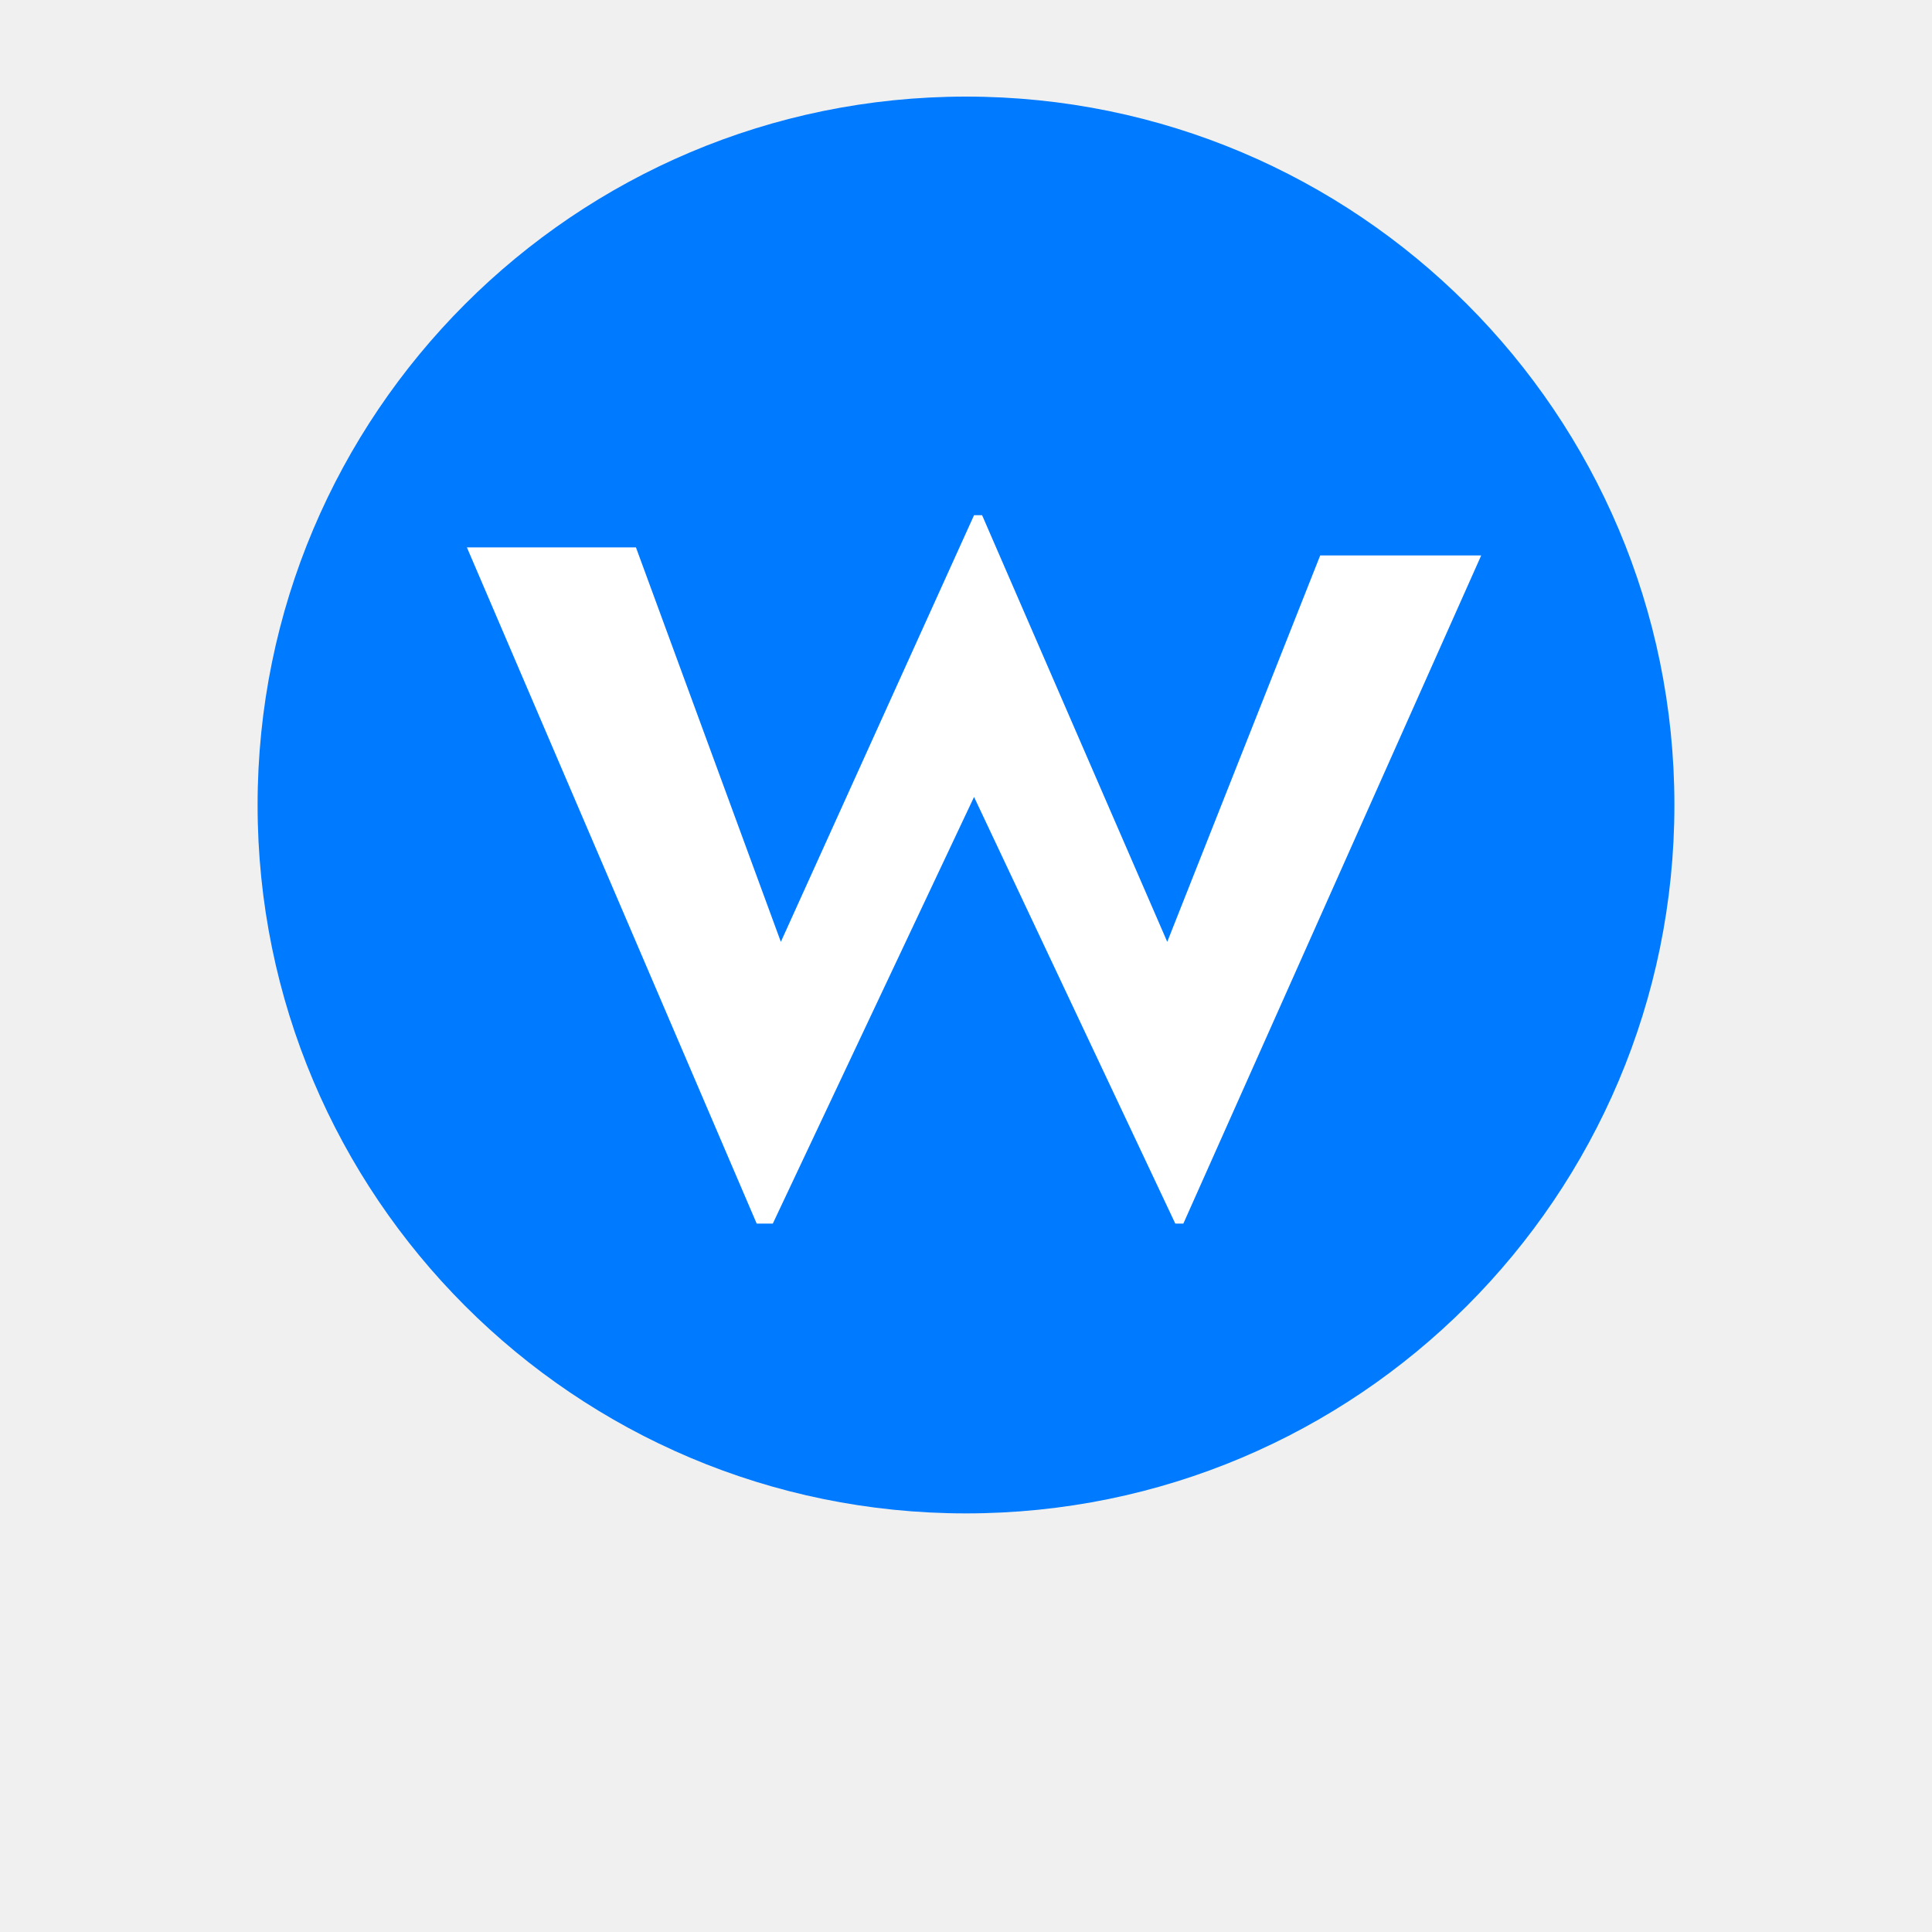
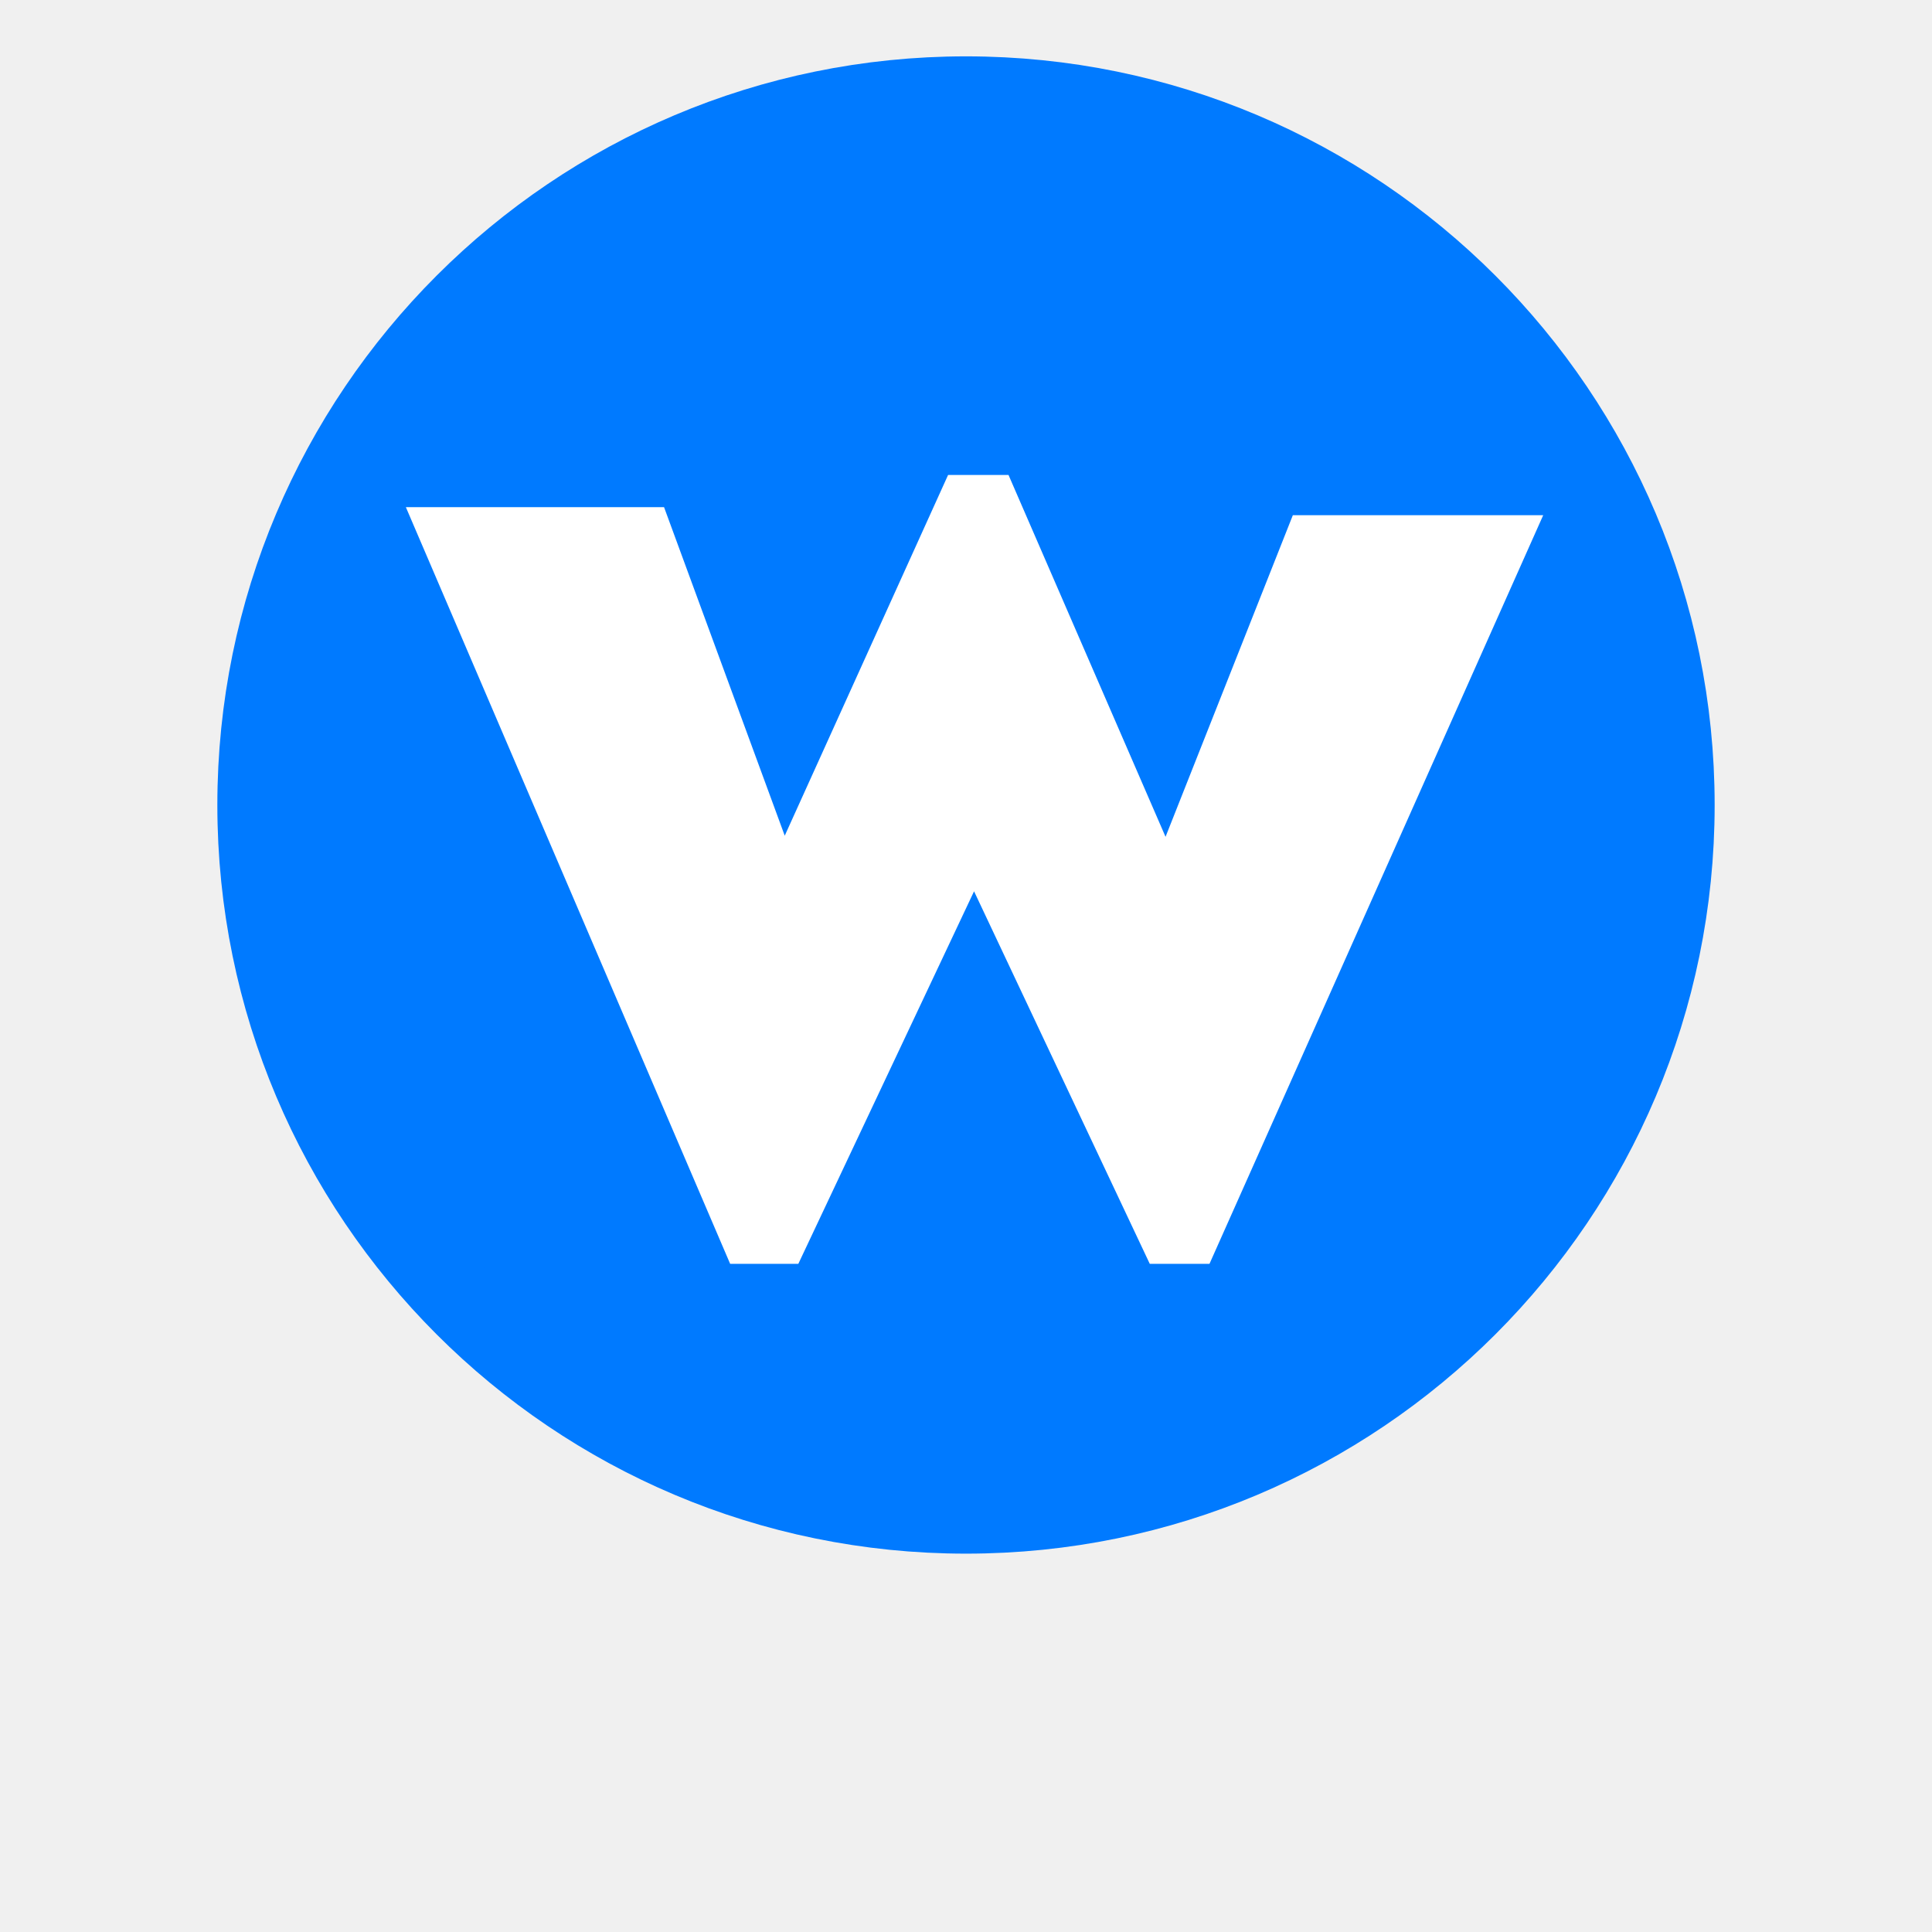
<svg xmlns="http://www.w3.org/2000/svg" version="1.1" id="Layer_1" x="0px" y="0px" viewBox="0 0 20 24" style="enable-background:new 0 0 20 20;" xml:space="preserve" width="20px" height="20px">
-   <style type="text/css">
- 	.st0{fill:#007AFF;}
- 	.st1{fill:#FFFFFF;}
- </style>
  <g>
-     <circle class="st0" cx="10" cy="10" r="8.8" />
-     <path class="st1" d="M3.8,6.8h2.1l1.8,4.9l2.4-5.3h0.1l2.3,5.3l1.9-4.8h2l-3.7,8.3h-0.1l-2.5-5.3l-2.5,5.3H7.4L3.8,6.8z" />
+     <circle style="fill:#007AFF; stroke:#007AFF;" cx="10" cy="10" r="8.8" />
+     <path style="fill:#FFFFFF; stroke:#FFFFFF;" d="M3.8,6.8h2.1l1.8,4.9l2.4-5.3h0.1l2.3,5.3l1.9-4.8h2l-3.7,8.3h-0.1l-2.5-5.3l-2.5,5.3H7.4L3.8,6.8z" />
  </g>
</svg>
